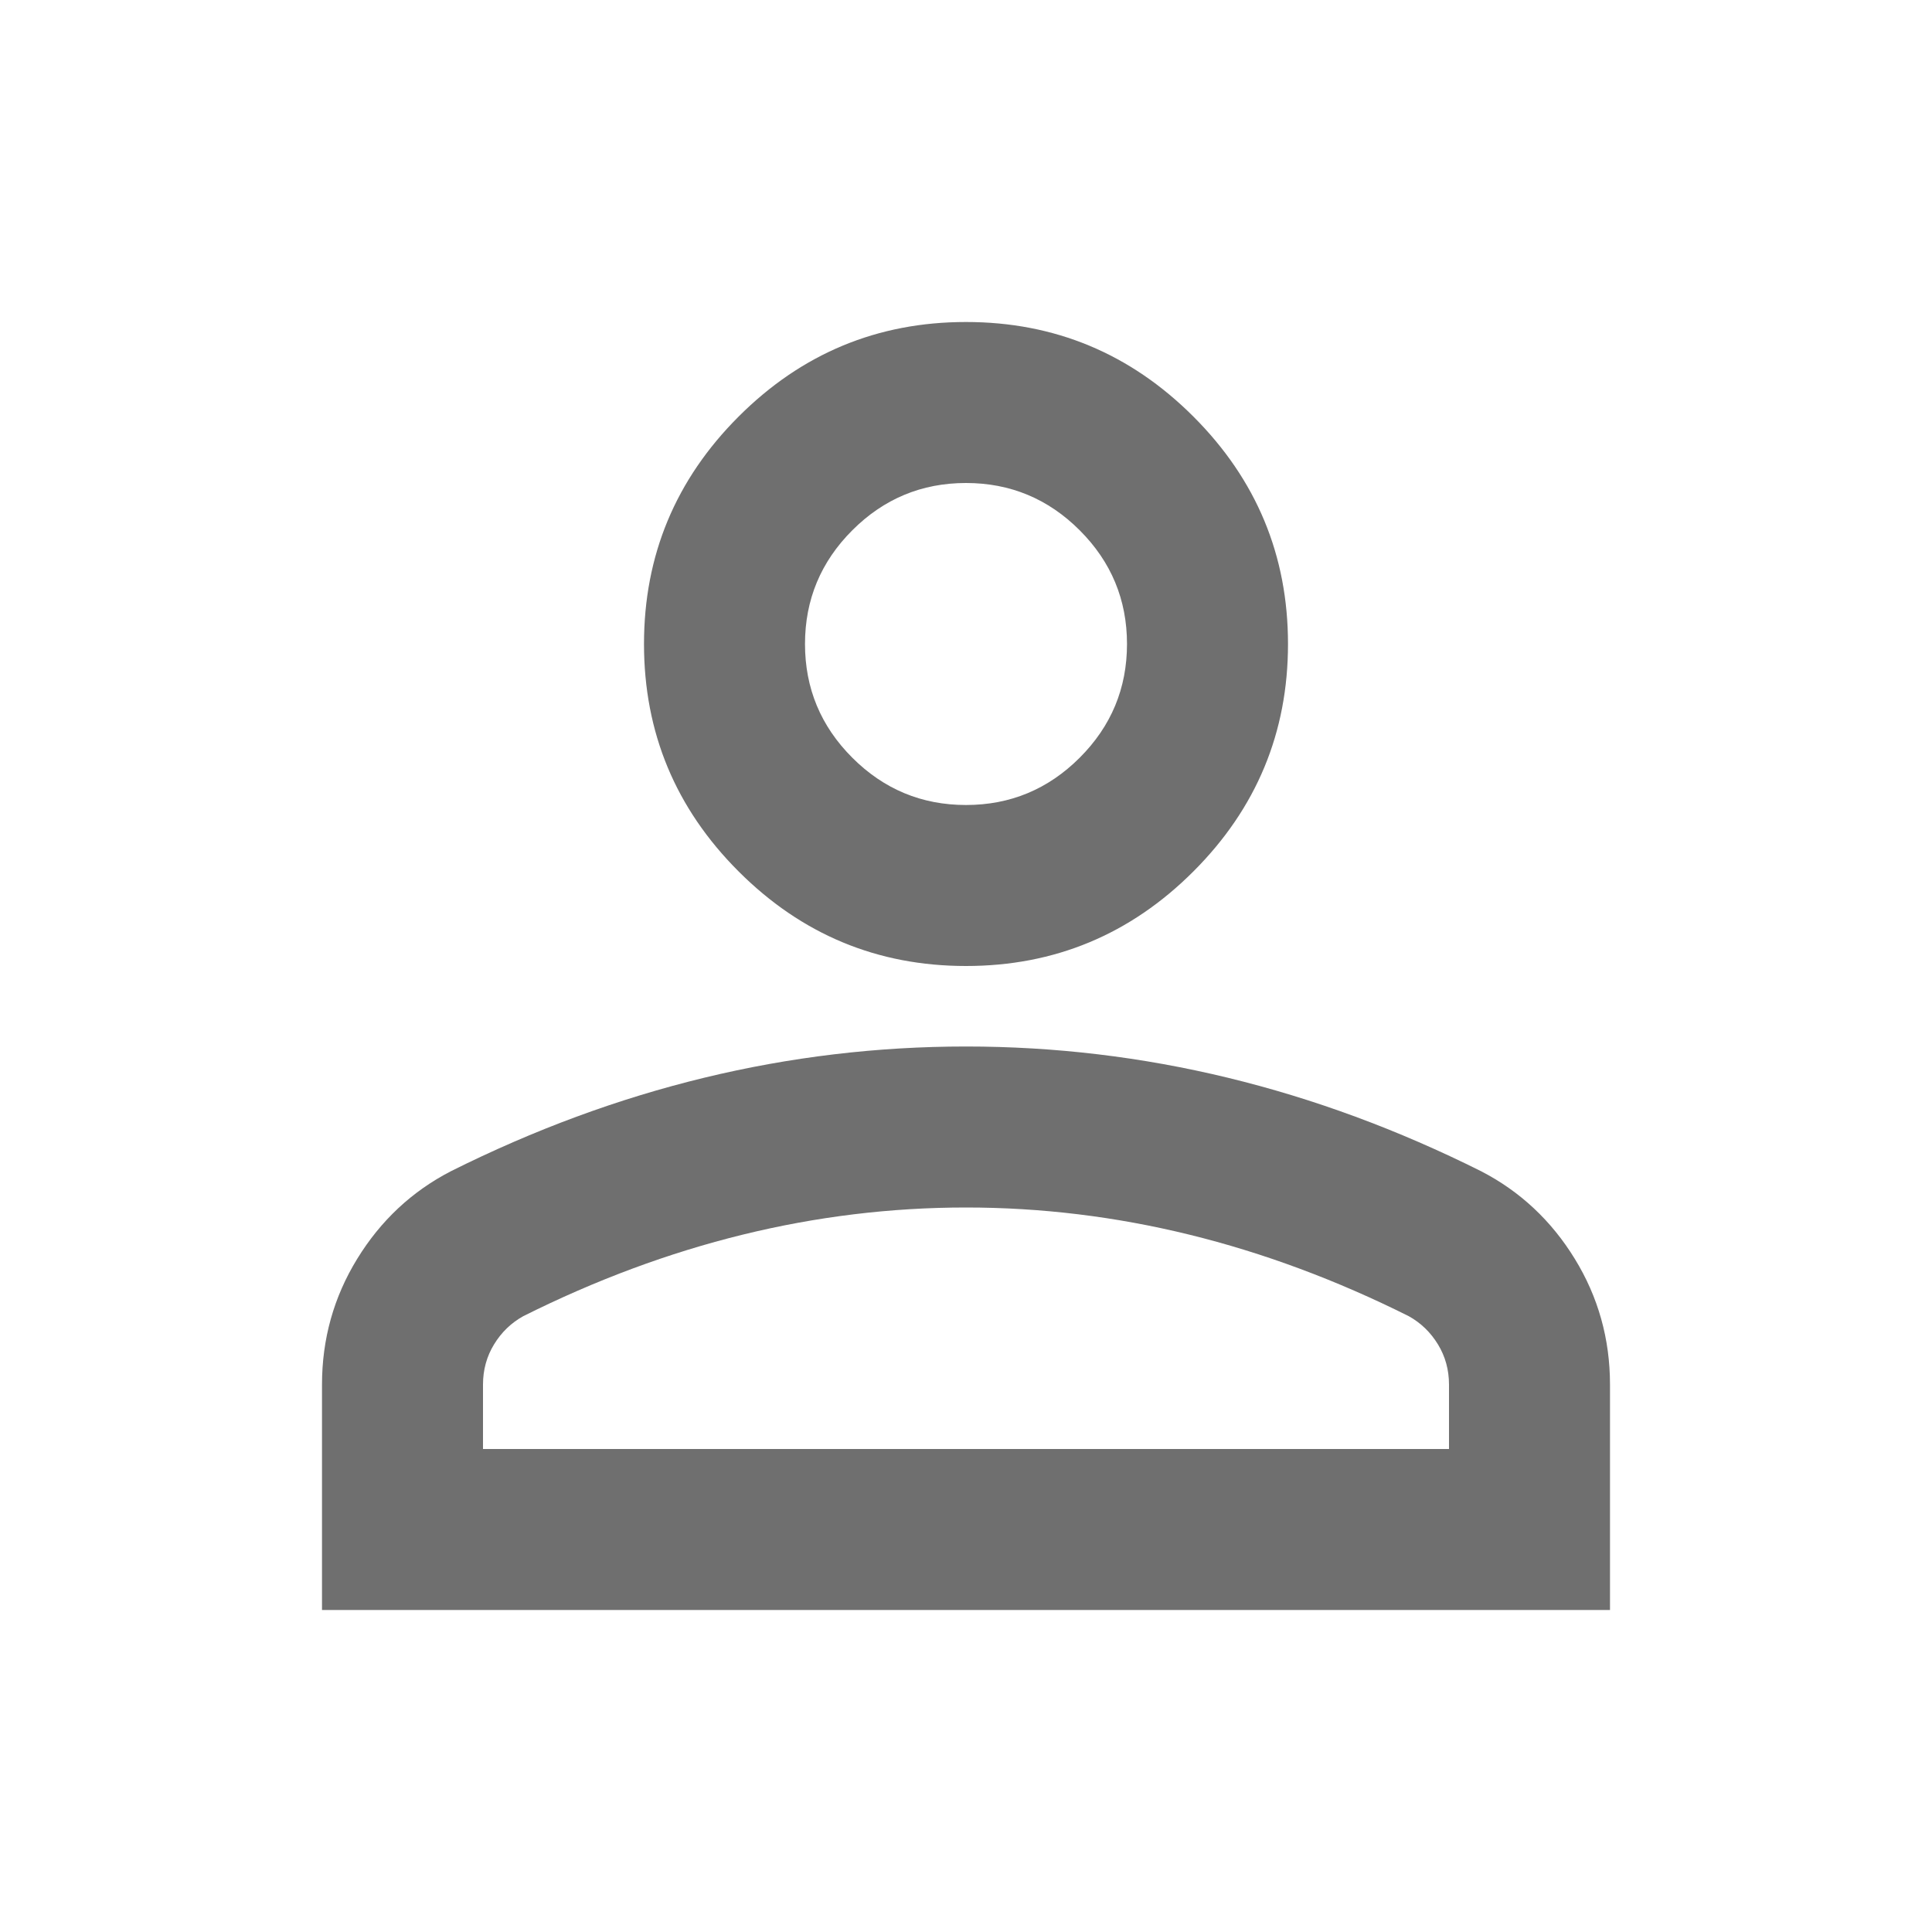
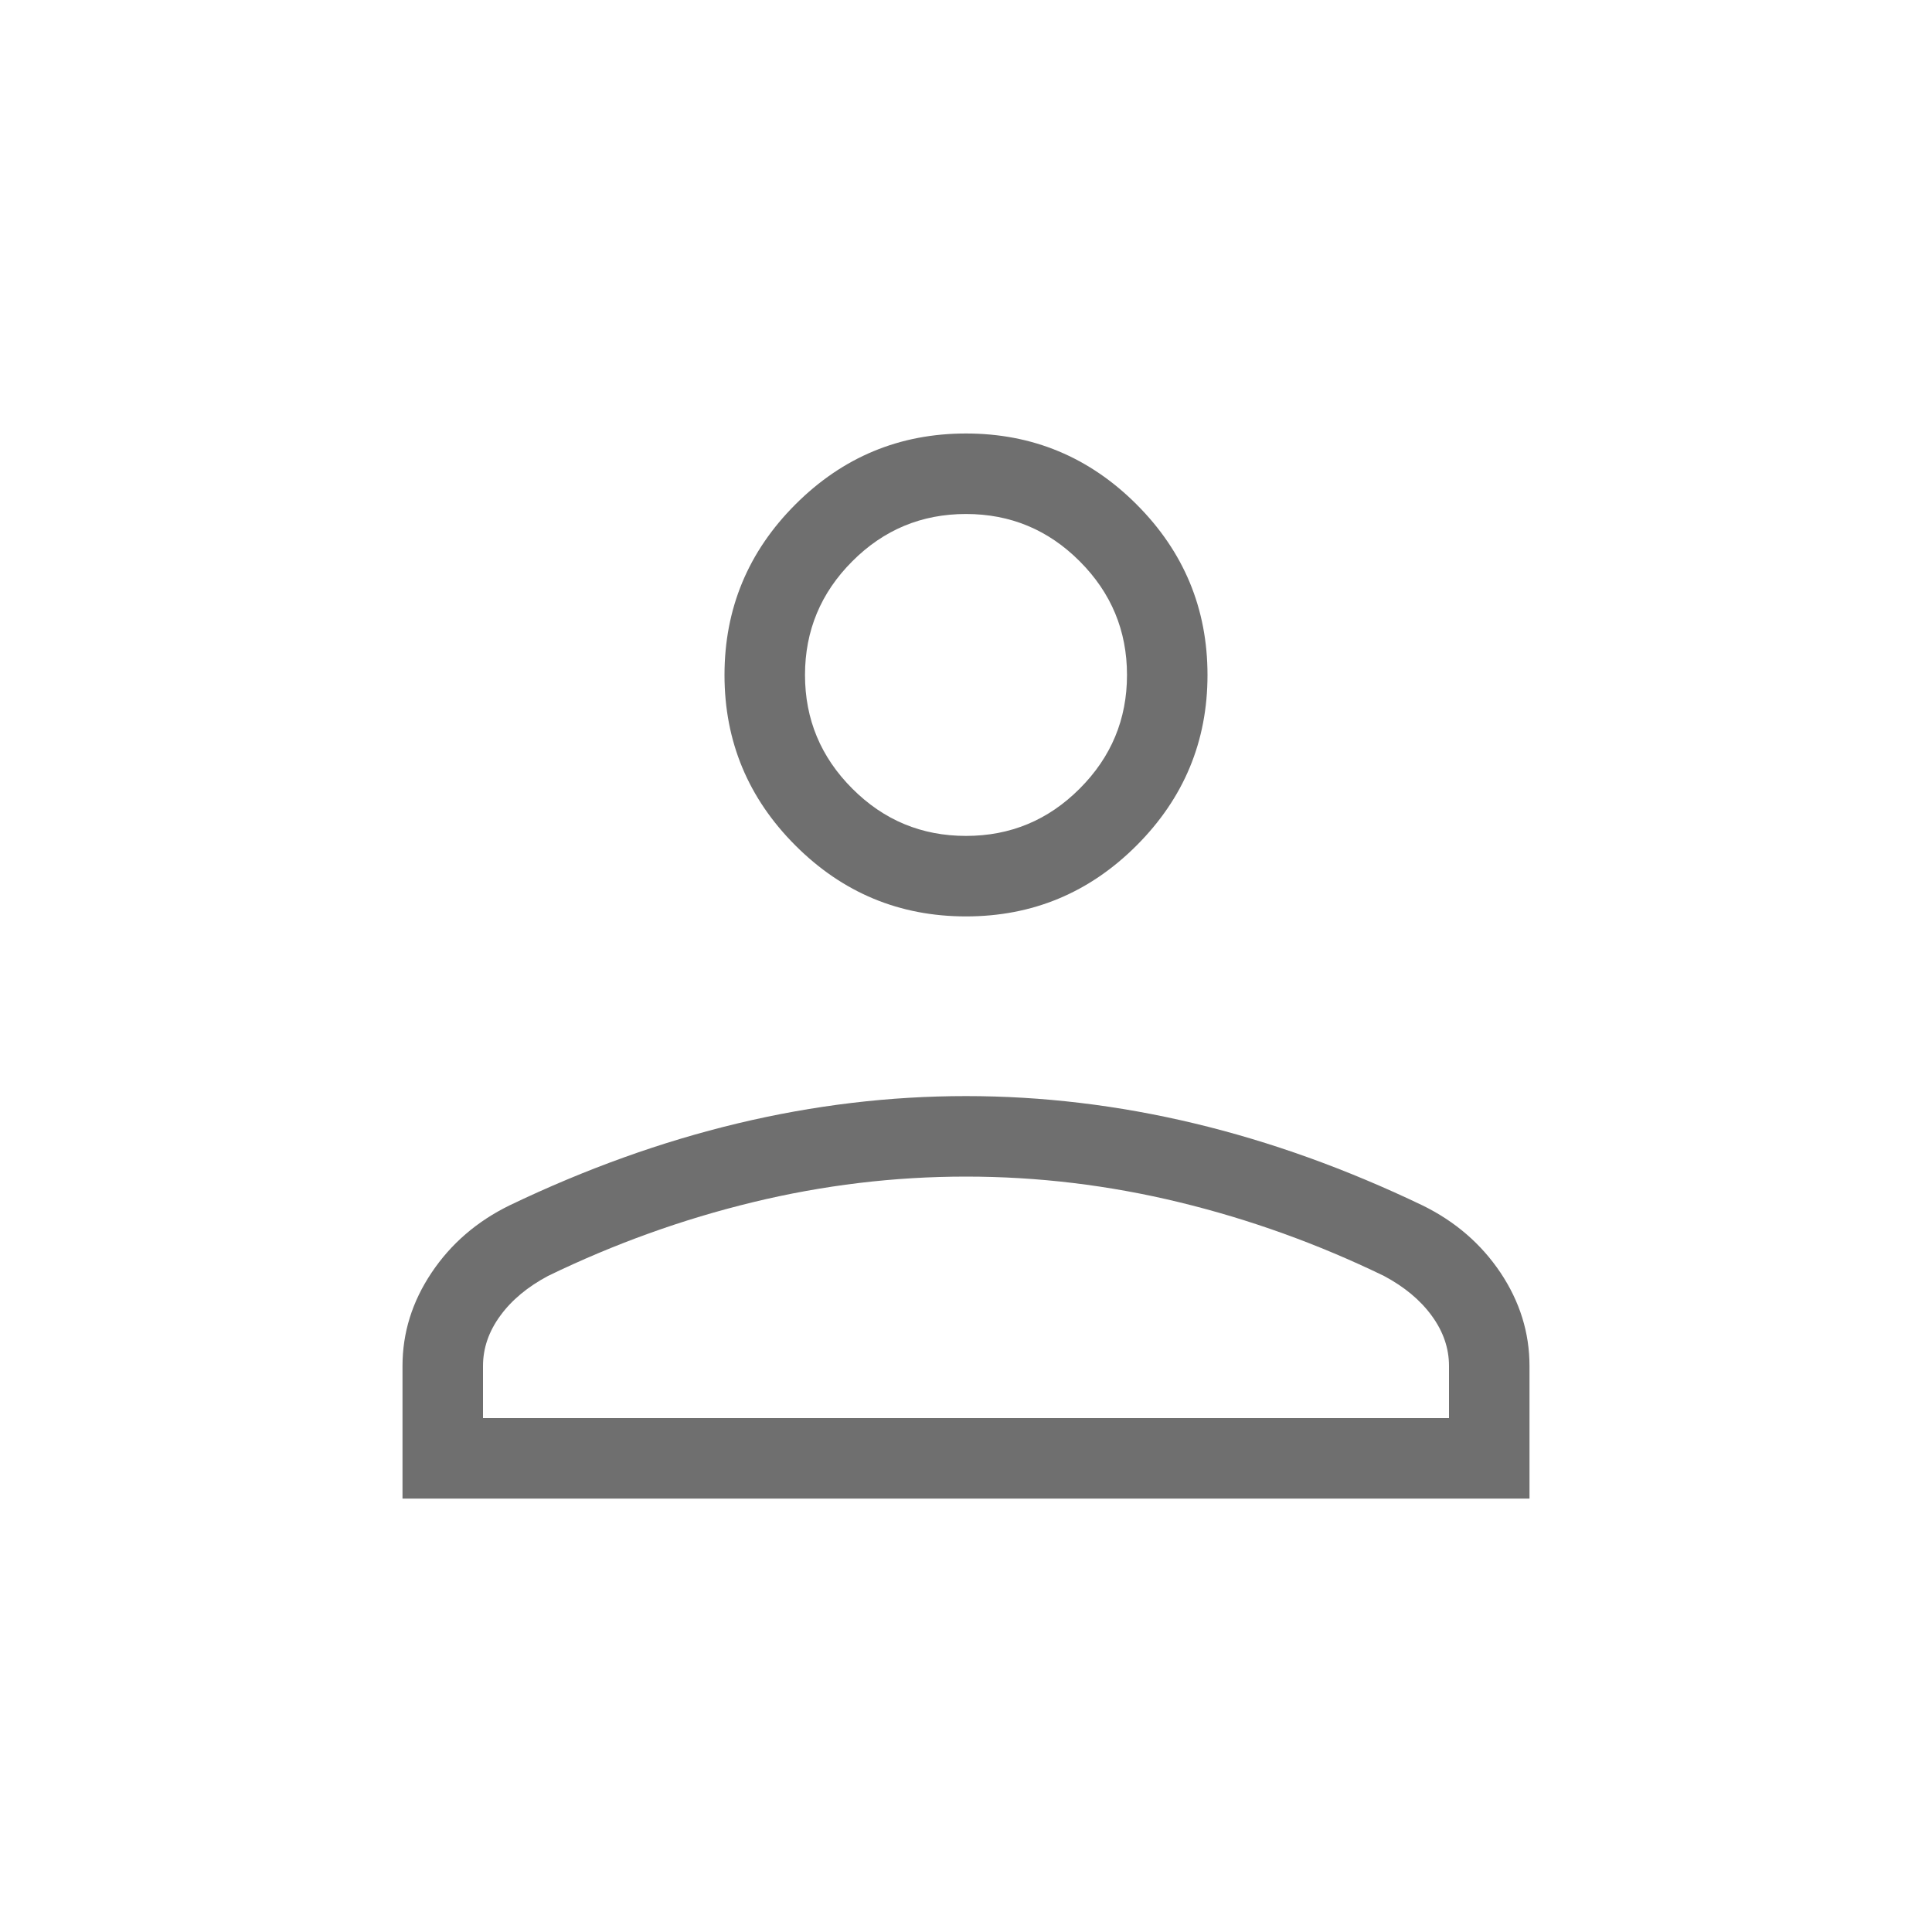
- <svg xmlns="http://www.w3.org/2000/svg" height="24px" viewBox="0 -960 960 960" width="24px" fill="#6f6f6f">
-   <path d="M480-480q-66 0-113-47t-47-113q0-66 47-113t113-47q66 0 113 47t47 113q0 66-47 113t-113 47ZM160-160v-112q0-34 17.5-62.5T224-378q62-31 126-46.5T480-440q66 0 130 15.5T736-378q29 15 46.5 43.5T800-272v112H160Zm80-80h480v-32q0-11-5.5-20T700-306q-54-27-109-40.5T480-360q-56 0-111 13.5T260-306q-9 5-14.5 14t-5.5 20v32Zm240-320q33 0 56.5-23.5T560-640q0-33-23.5-56.5T480-720q-33 0-56.5 23.5T400-640q0 33 23.5 56.5T480-560Zm0-80Zm0 400Z" />
+ <svg xmlns="http://www.w3.org/2000/svg" width="24" height="24" viewBox="0 0 24 24" fill="none">
+   <path d="M12 11.384C11.175 11.384 10.469 11.091 9.881 10.503C9.294 9.916 9 9.21 9 8.385C9 7.56 9.294 6.853 9.881 6.266C10.469 5.678 11.175 5.385 12 5.385C12.825 5.385 13.531 5.678 14.119 6.266C14.706 6.853 15 7.56 15 8.385C15 9.21 14.706 9.916 14.119 10.503C13.531 11.091 12.825 11.384 12 11.384ZM5 18.616V16.969C5 16.556 5.12 16.17 5.361 15.81C5.601 15.451 5.924 15.172 6.331 14.973C7.274 14.521 8.219 14.181 9.164 13.955C10.108 13.729 11.054 13.616 12 13.616C12.946 13.616 13.892 13.729 14.836 13.955C15.781 14.181 16.726 14.521 17.669 14.973C18.076 15.172 18.399 15.451 18.64 15.81C18.88 16.17 19 16.556 19 16.969V18.616H5ZM6 17.616H18V16.969C18 16.747 17.928 16.539 17.785 16.344C17.643 16.149 17.445 15.985 17.192 15.85C16.369 15.451 15.521 15.146 14.646 14.934C13.772 14.722 12.89 14.616 12 14.616C11.11 14.616 10.228 14.722 9.354 14.934C8.479 15.146 7.631 15.451 6.808 15.85C6.555 15.985 6.357 16.149 6.215 16.344C6.072 16.539 6 16.747 6 16.969V17.616ZM12 10.384C12.55 10.384 13.021 10.189 13.412 9.797C13.804 9.405 14 8.935 14 8.385C14 7.835 13.804 7.364 13.412 6.972C13.021 6.58 12.55 6.385 12 6.385C11.45 6.385 10.979 6.58 10.588 6.972C10.196 7.364 10 7.835 10 8.385C10 8.935 10.196 9.405 10.588 9.797C10.979 10.189 11.45 10.384 12 10.384Z" fill="#6F6F6F" />
</svg>
